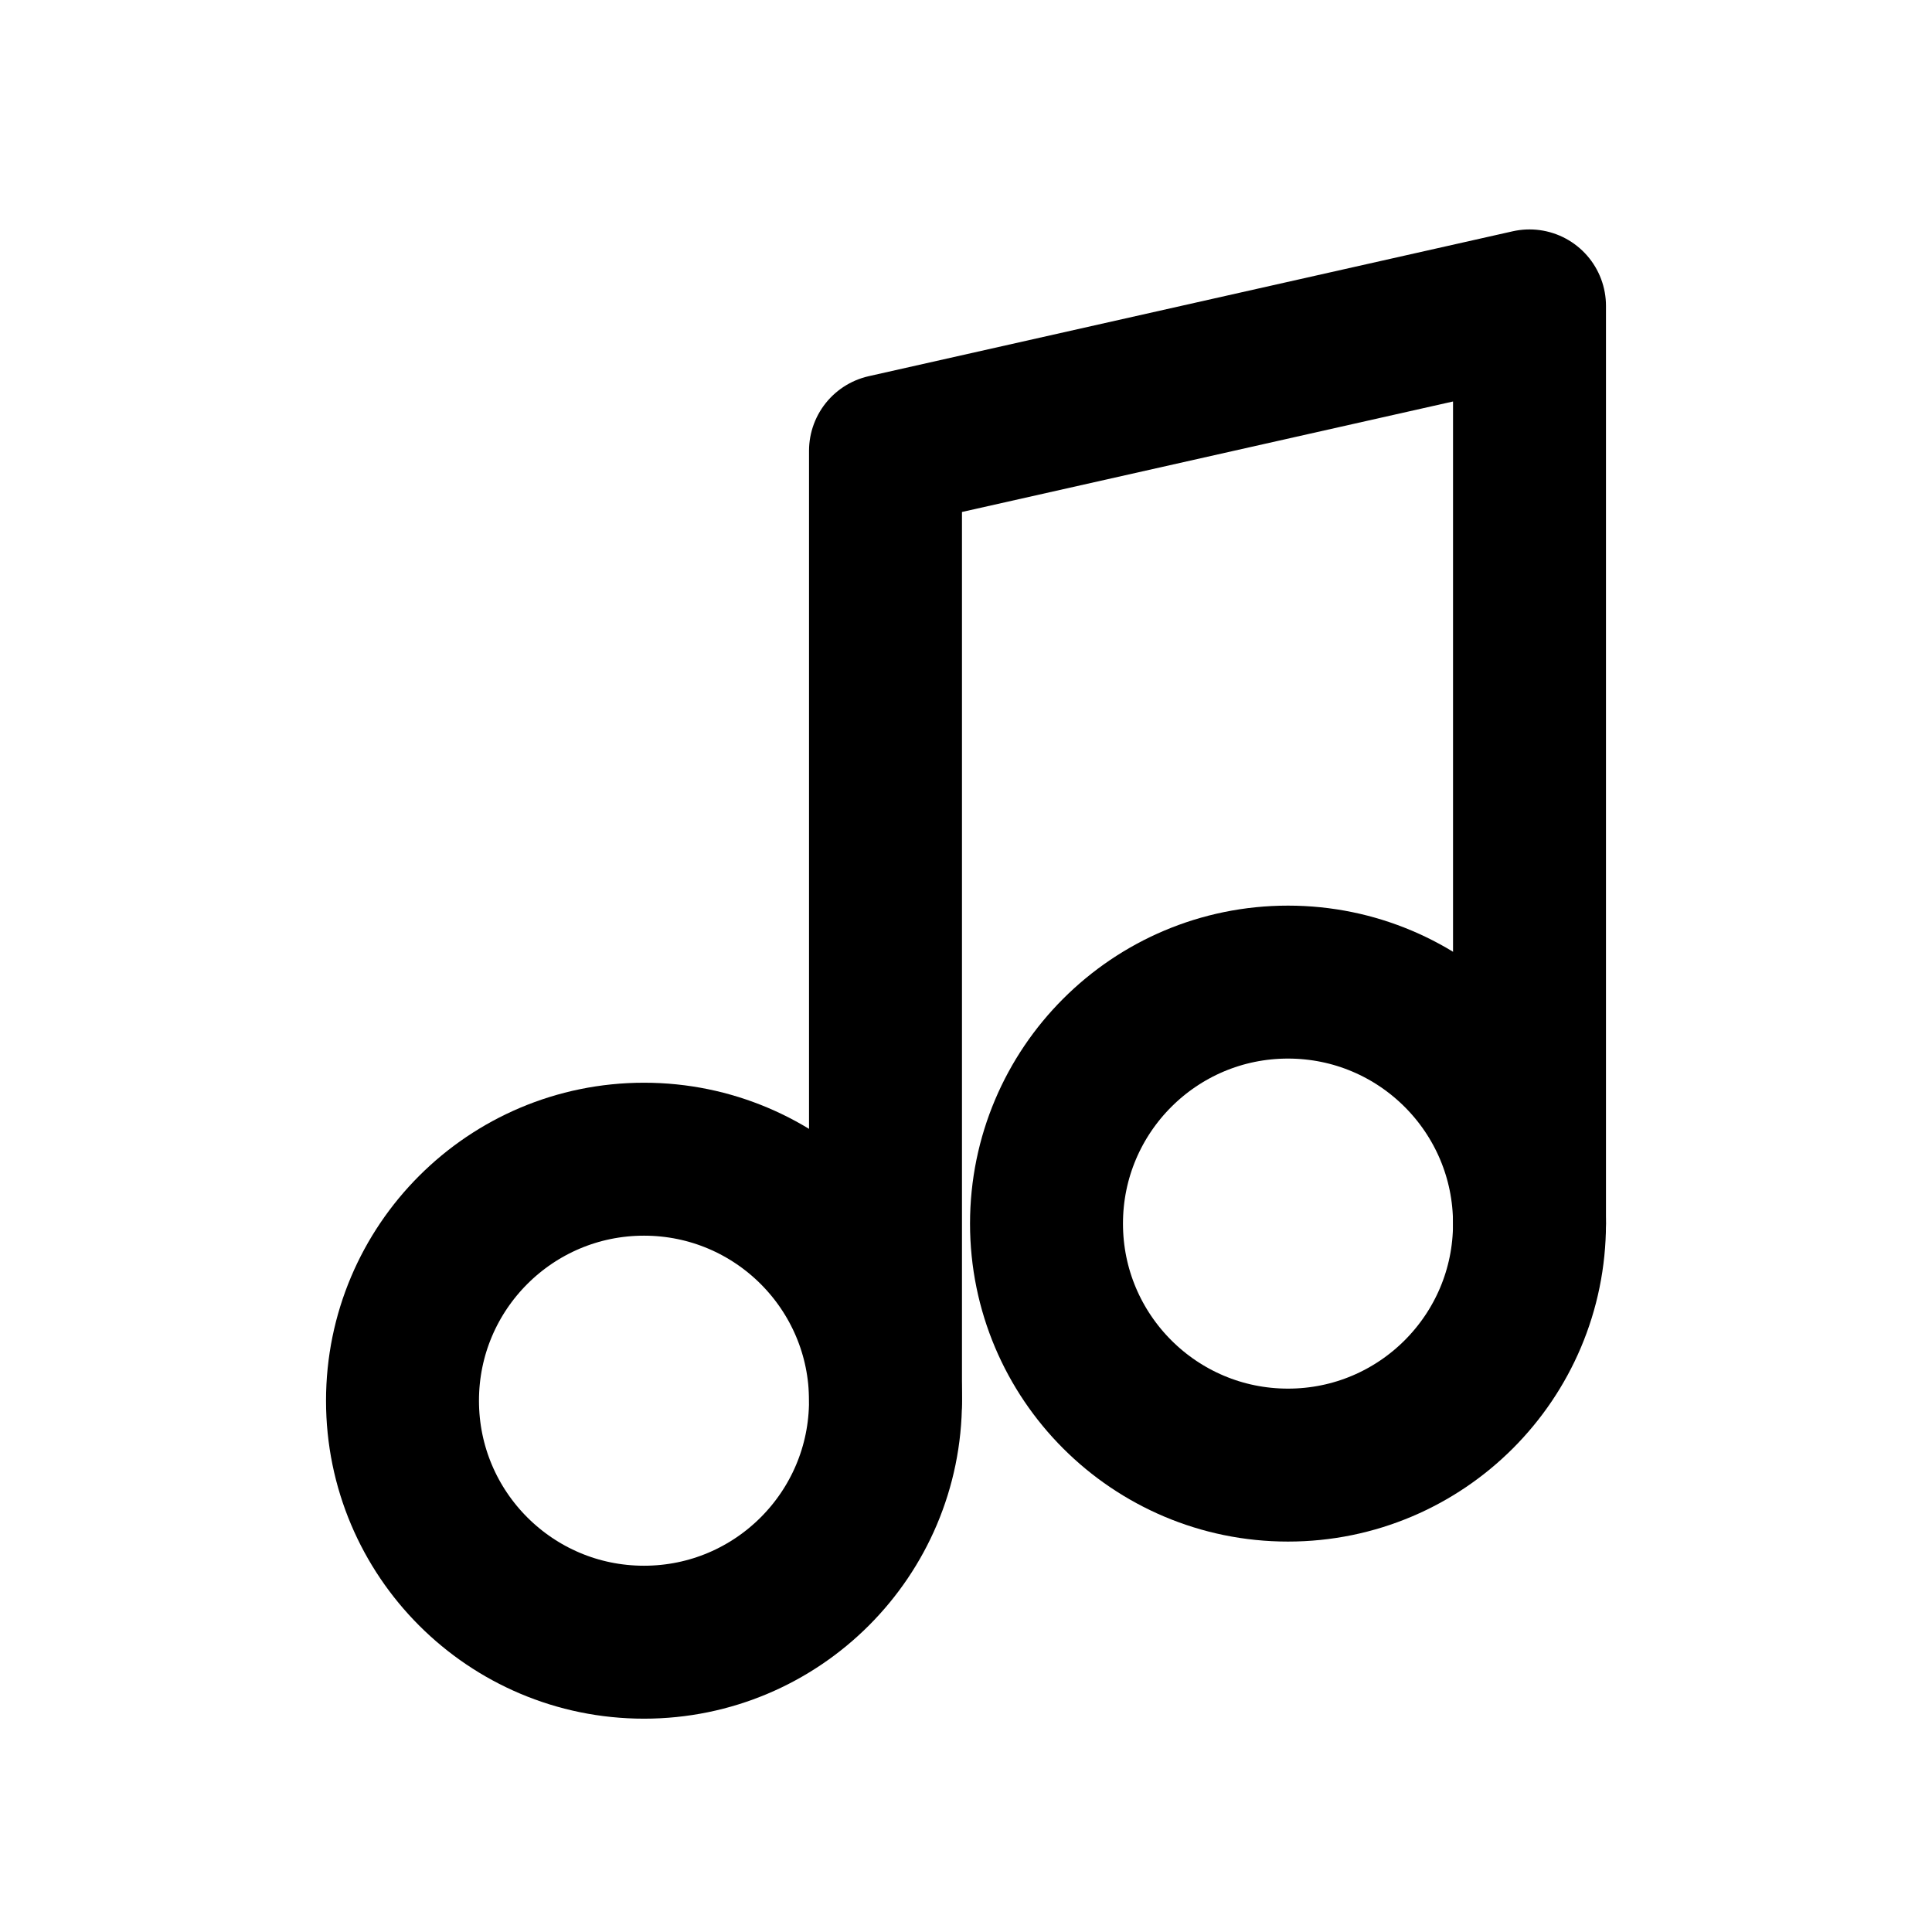
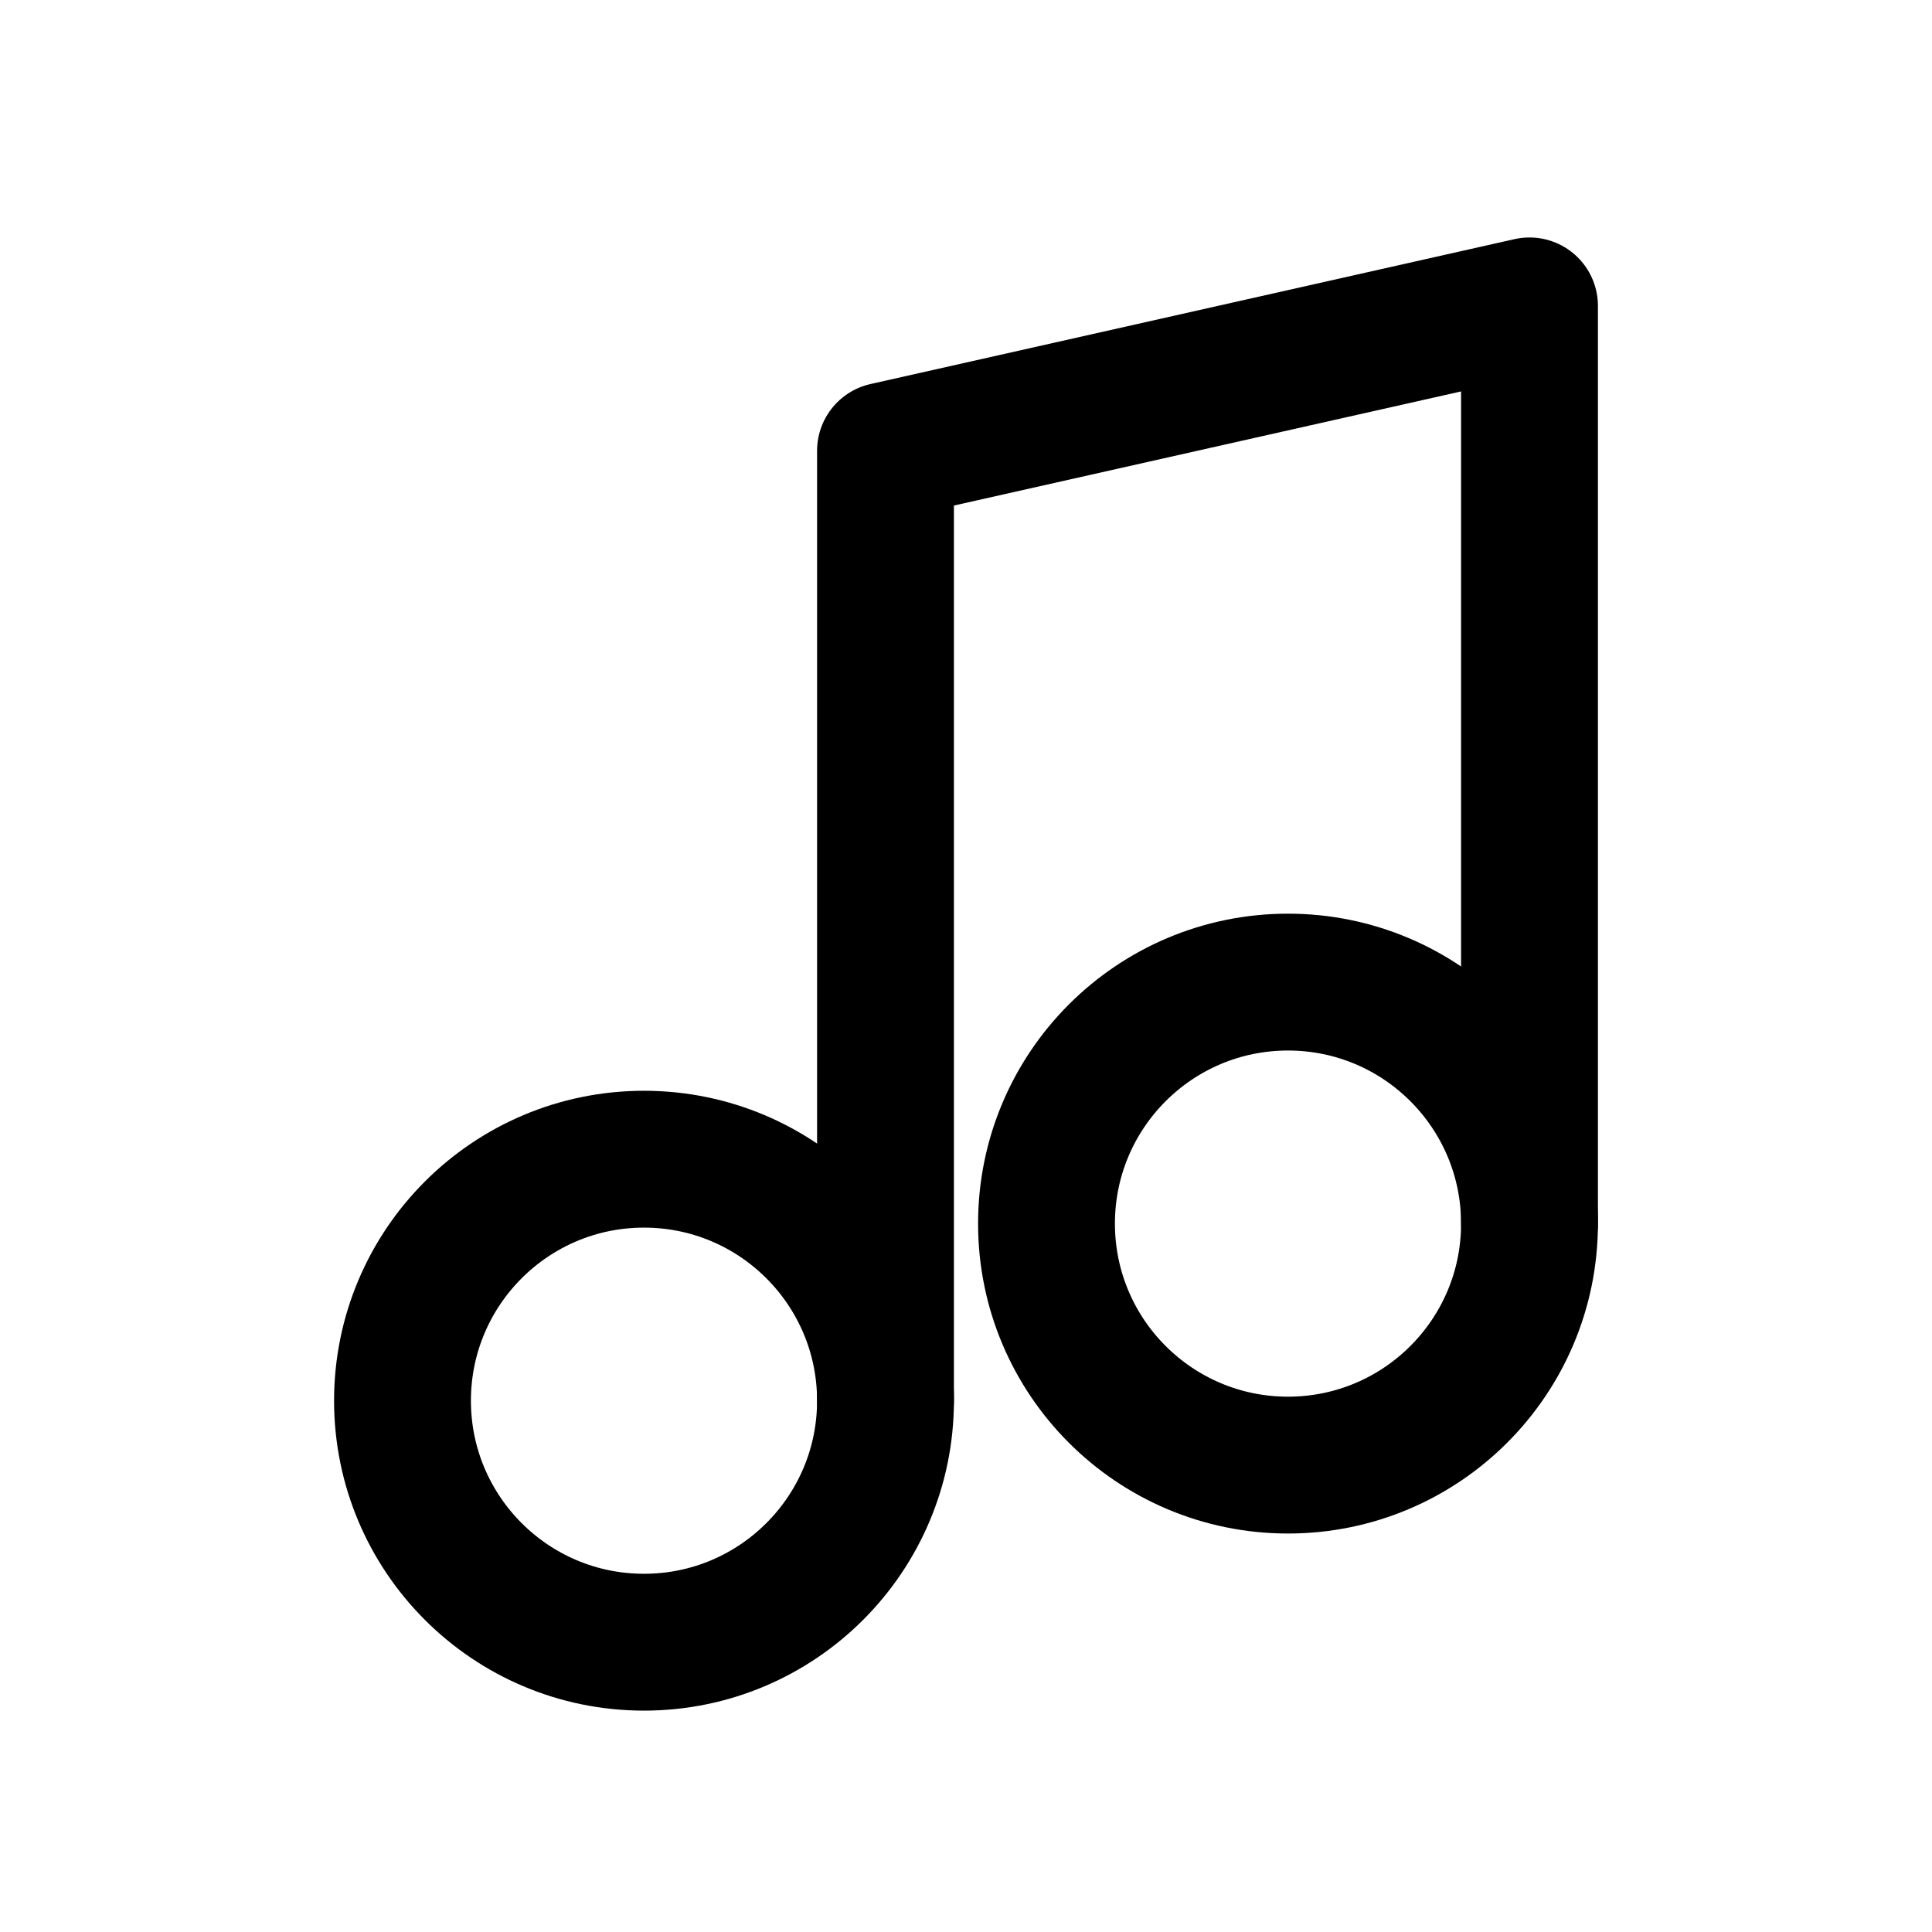
<svg xmlns="http://www.w3.org/2000/svg" viewBox="0 0 24 24">
-   <circle cx="8" cy="17.4" r="3" fill="none" stroke="currentColor" stroke-width="1.9" stroke-linecap="round" stroke-linejoin="round" />
-   <path d="M11 17.4V5.6l8-1.8v11.4" fill="none" stroke="currentColor" stroke-width="1.9" stroke-linecap="round" stroke-linejoin="round" />
-   <circle cx="16" cy="15.2" r="3" fill="none" stroke="currentColor" stroke-width="1.9" stroke-linecap="round" stroke-linejoin="round" />
+   <circle cx="8" cy="17.4" r="3" fill="none" stroke="currentColor" stroke-width="1.7" stroke-linecap="round" stroke-linejoin="round" />
+   <path d="M11 17.4V5.6l8-1.8v11.4" fill="none" stroke="currentColor" stroke-width="1.7" stroke-linecap="round" stroke-linejoin="round" />
+   <circle cx="16" cy="15.2" r="3" fill="none" stroke="currentColor" stroke-width="1.7" stroke-linecap="round" stroke-linejoin="round" />
</svg>
